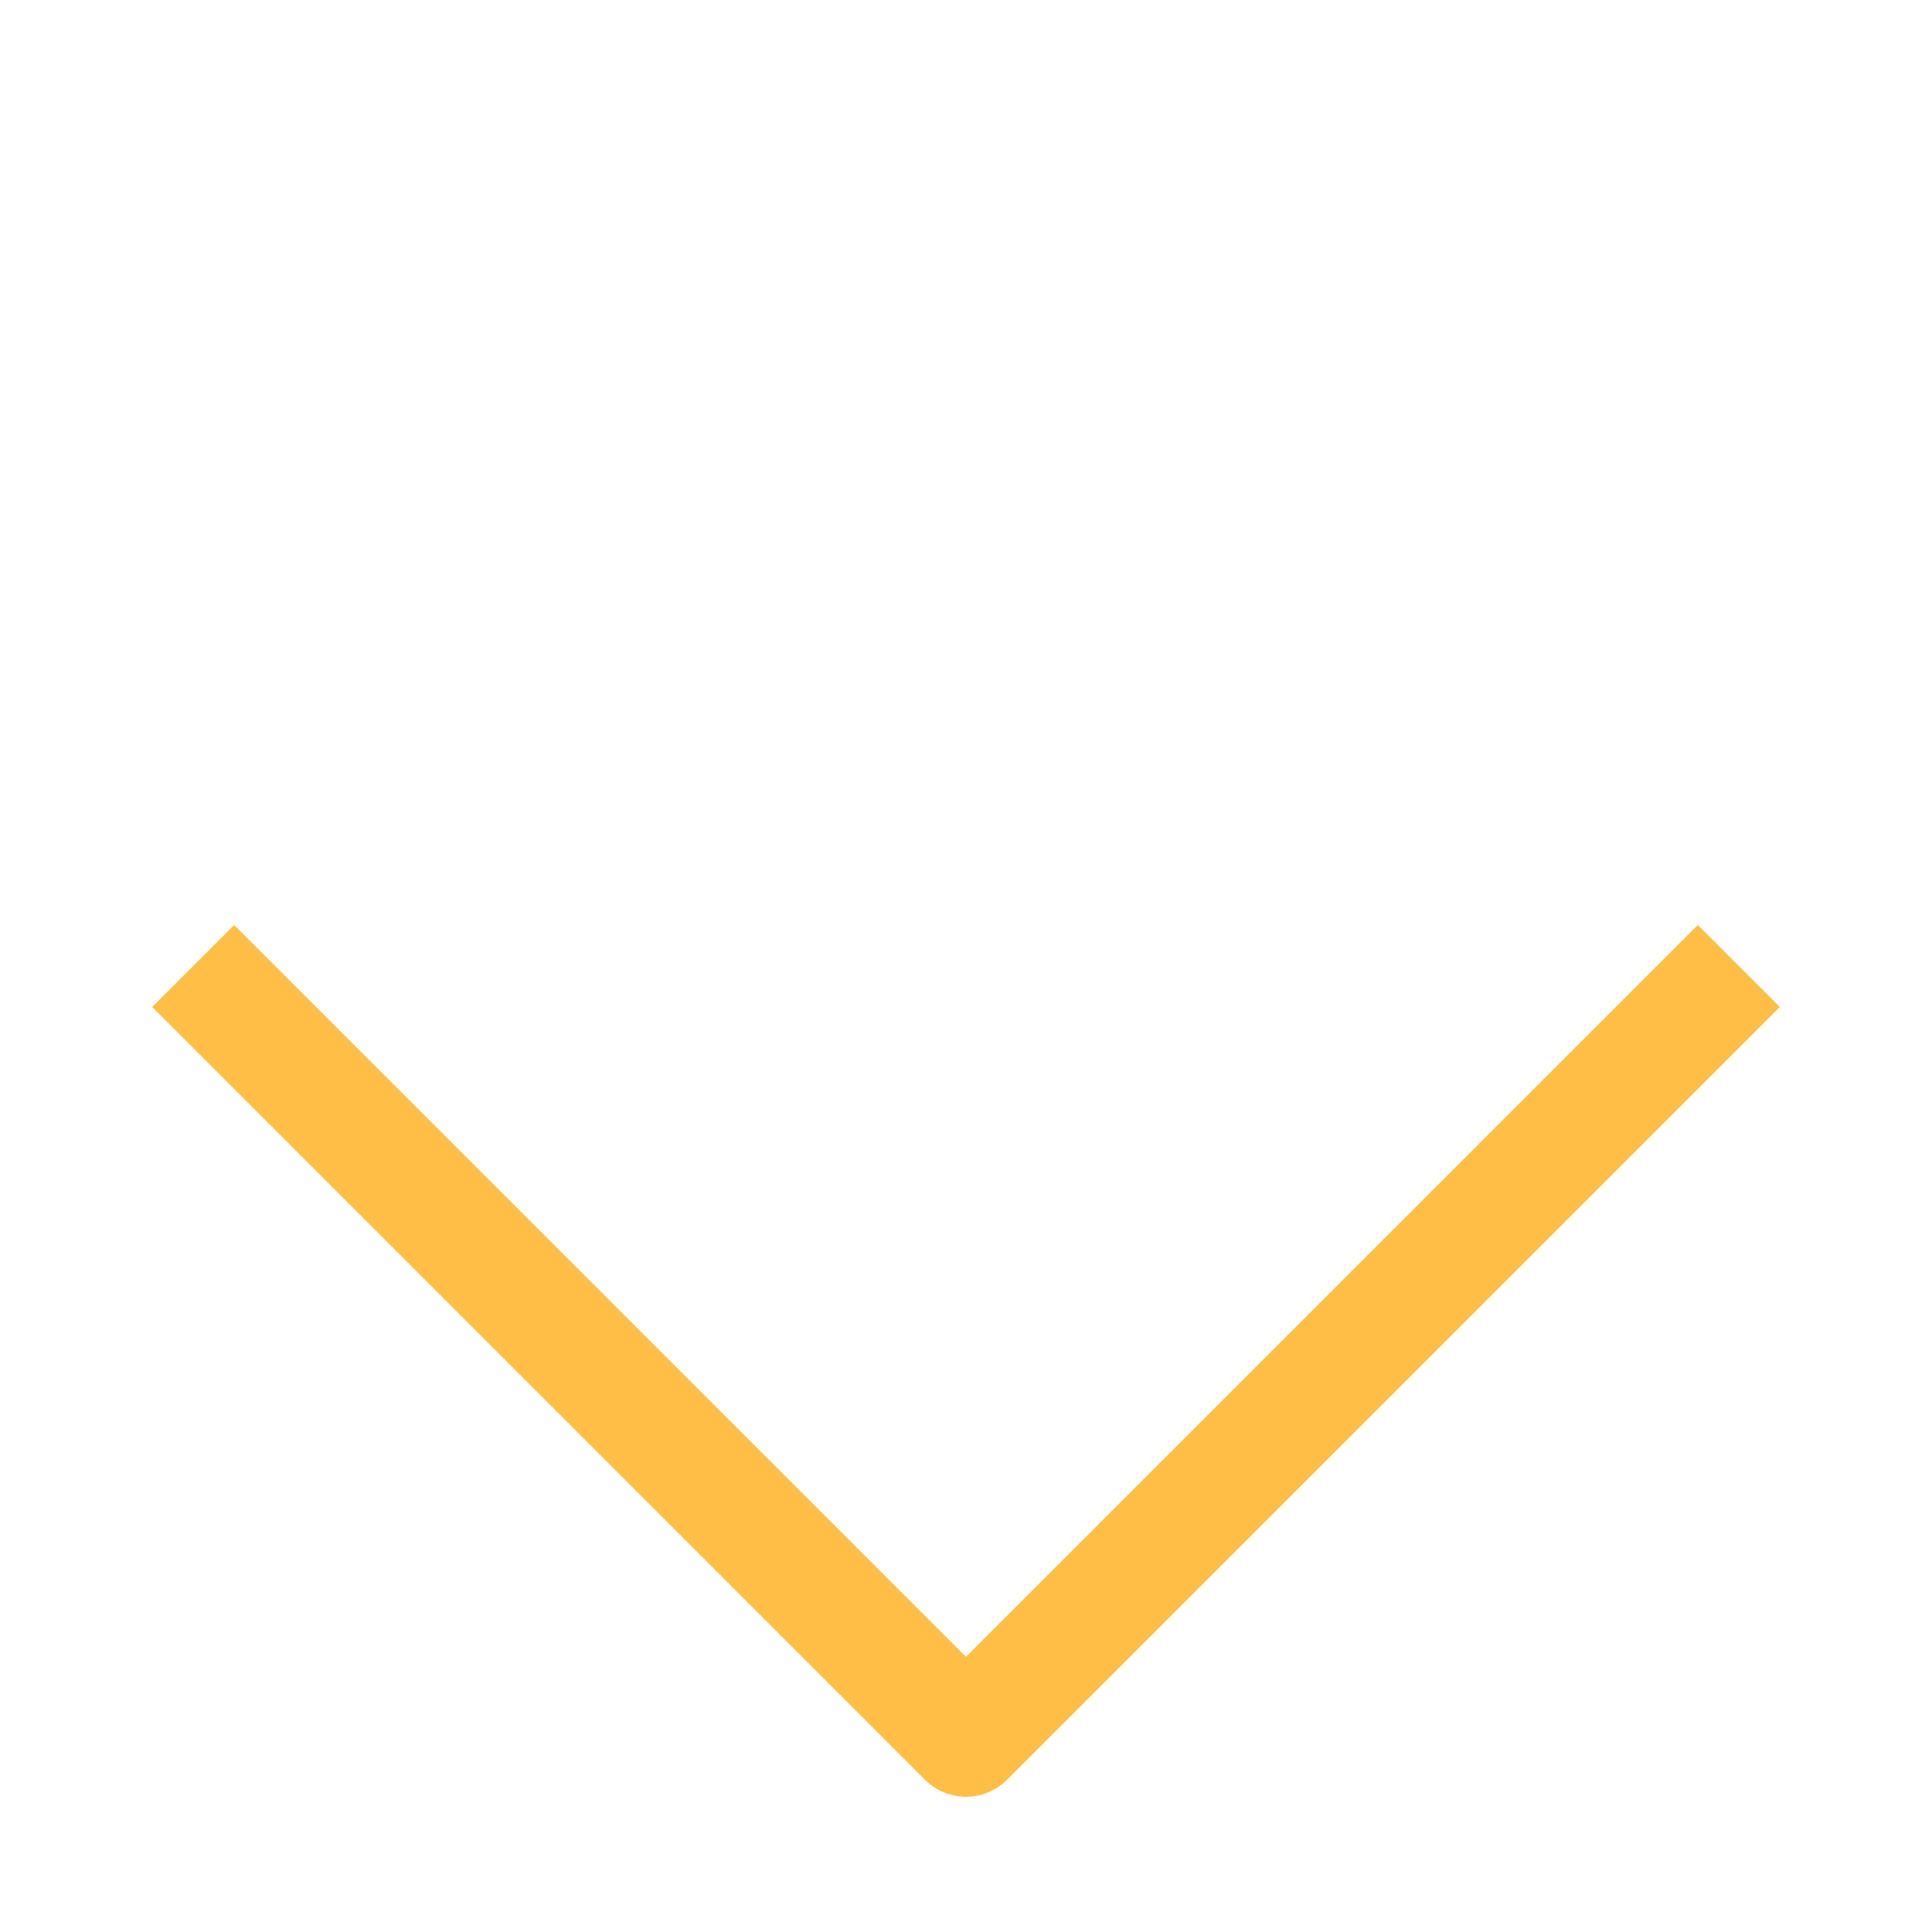
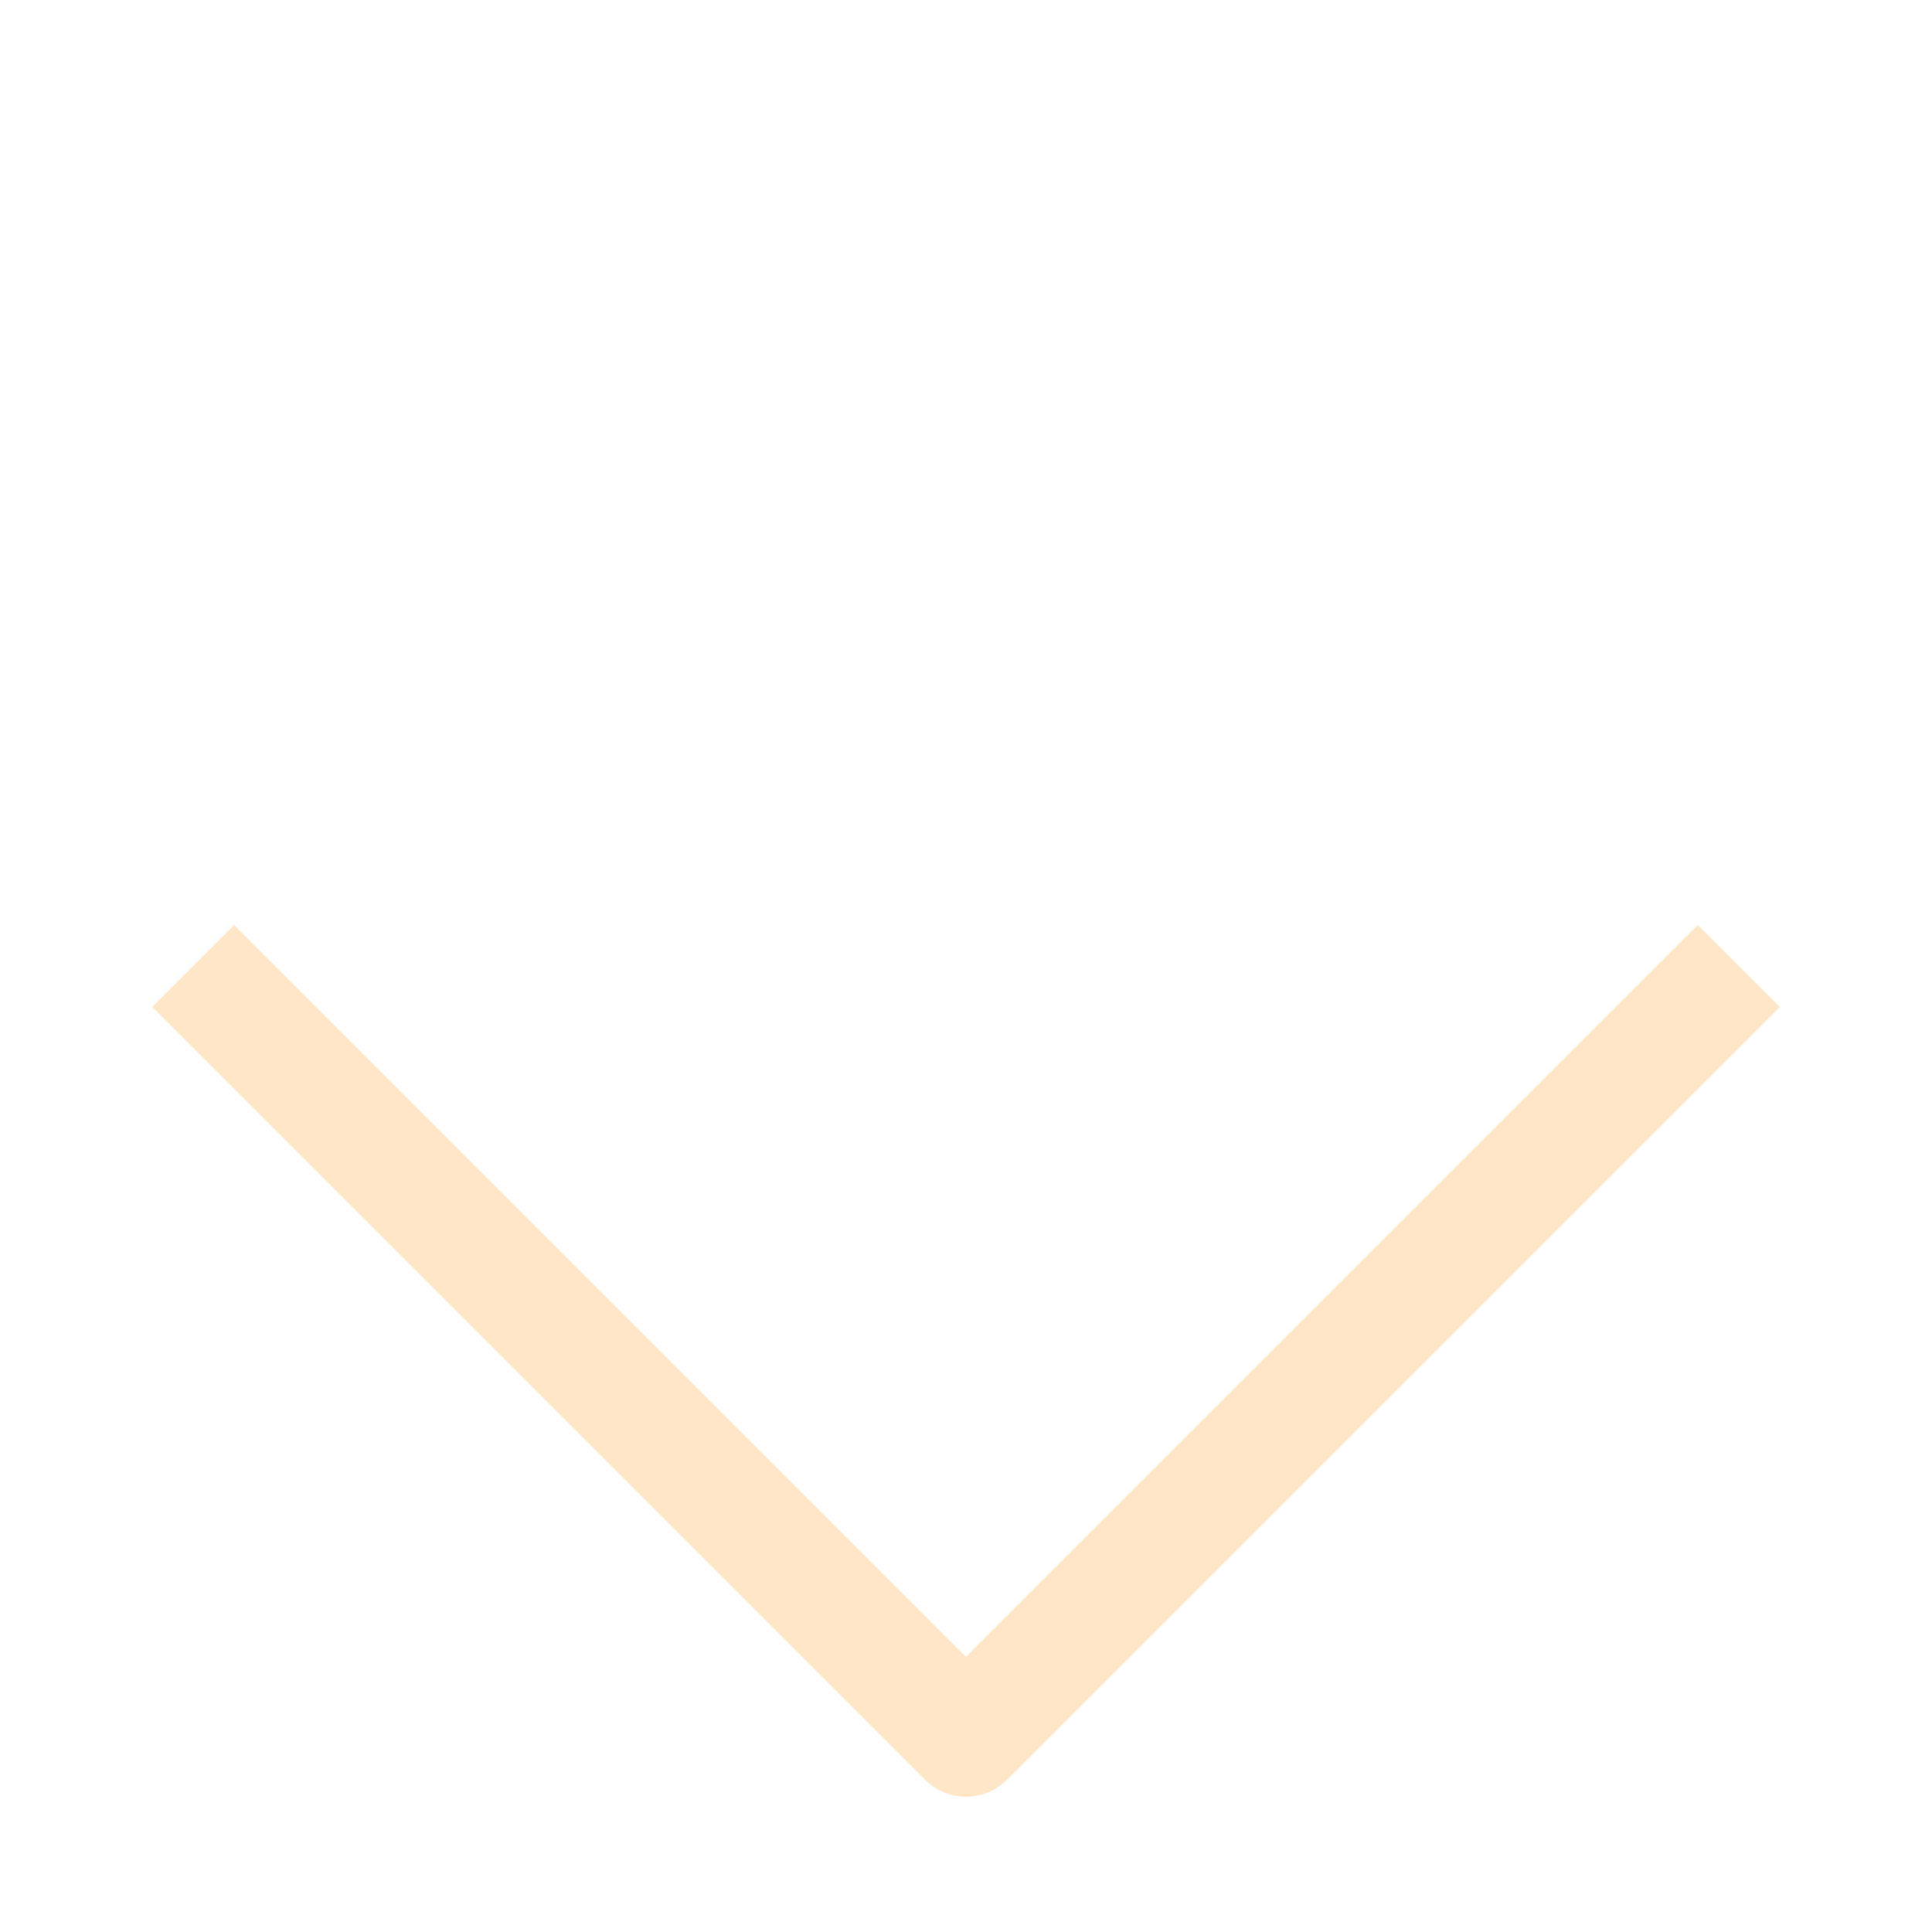
<svg xmlns="http://www.w3.org/2000/svg" version="1.1" xml:space="preserve" viewBox="0 0 100 100">
-   <polyline stroke-width="6" stroke="#ffbe46" fill="none" stroke-linejoin="round" points="10,50 50,90 90,50" />
+   <polyline stroke-width="6" stroke="#ffe6c6" fill="none" stroke-linejoin="round" points="10,50 50,90 90,50" />
</svg>
